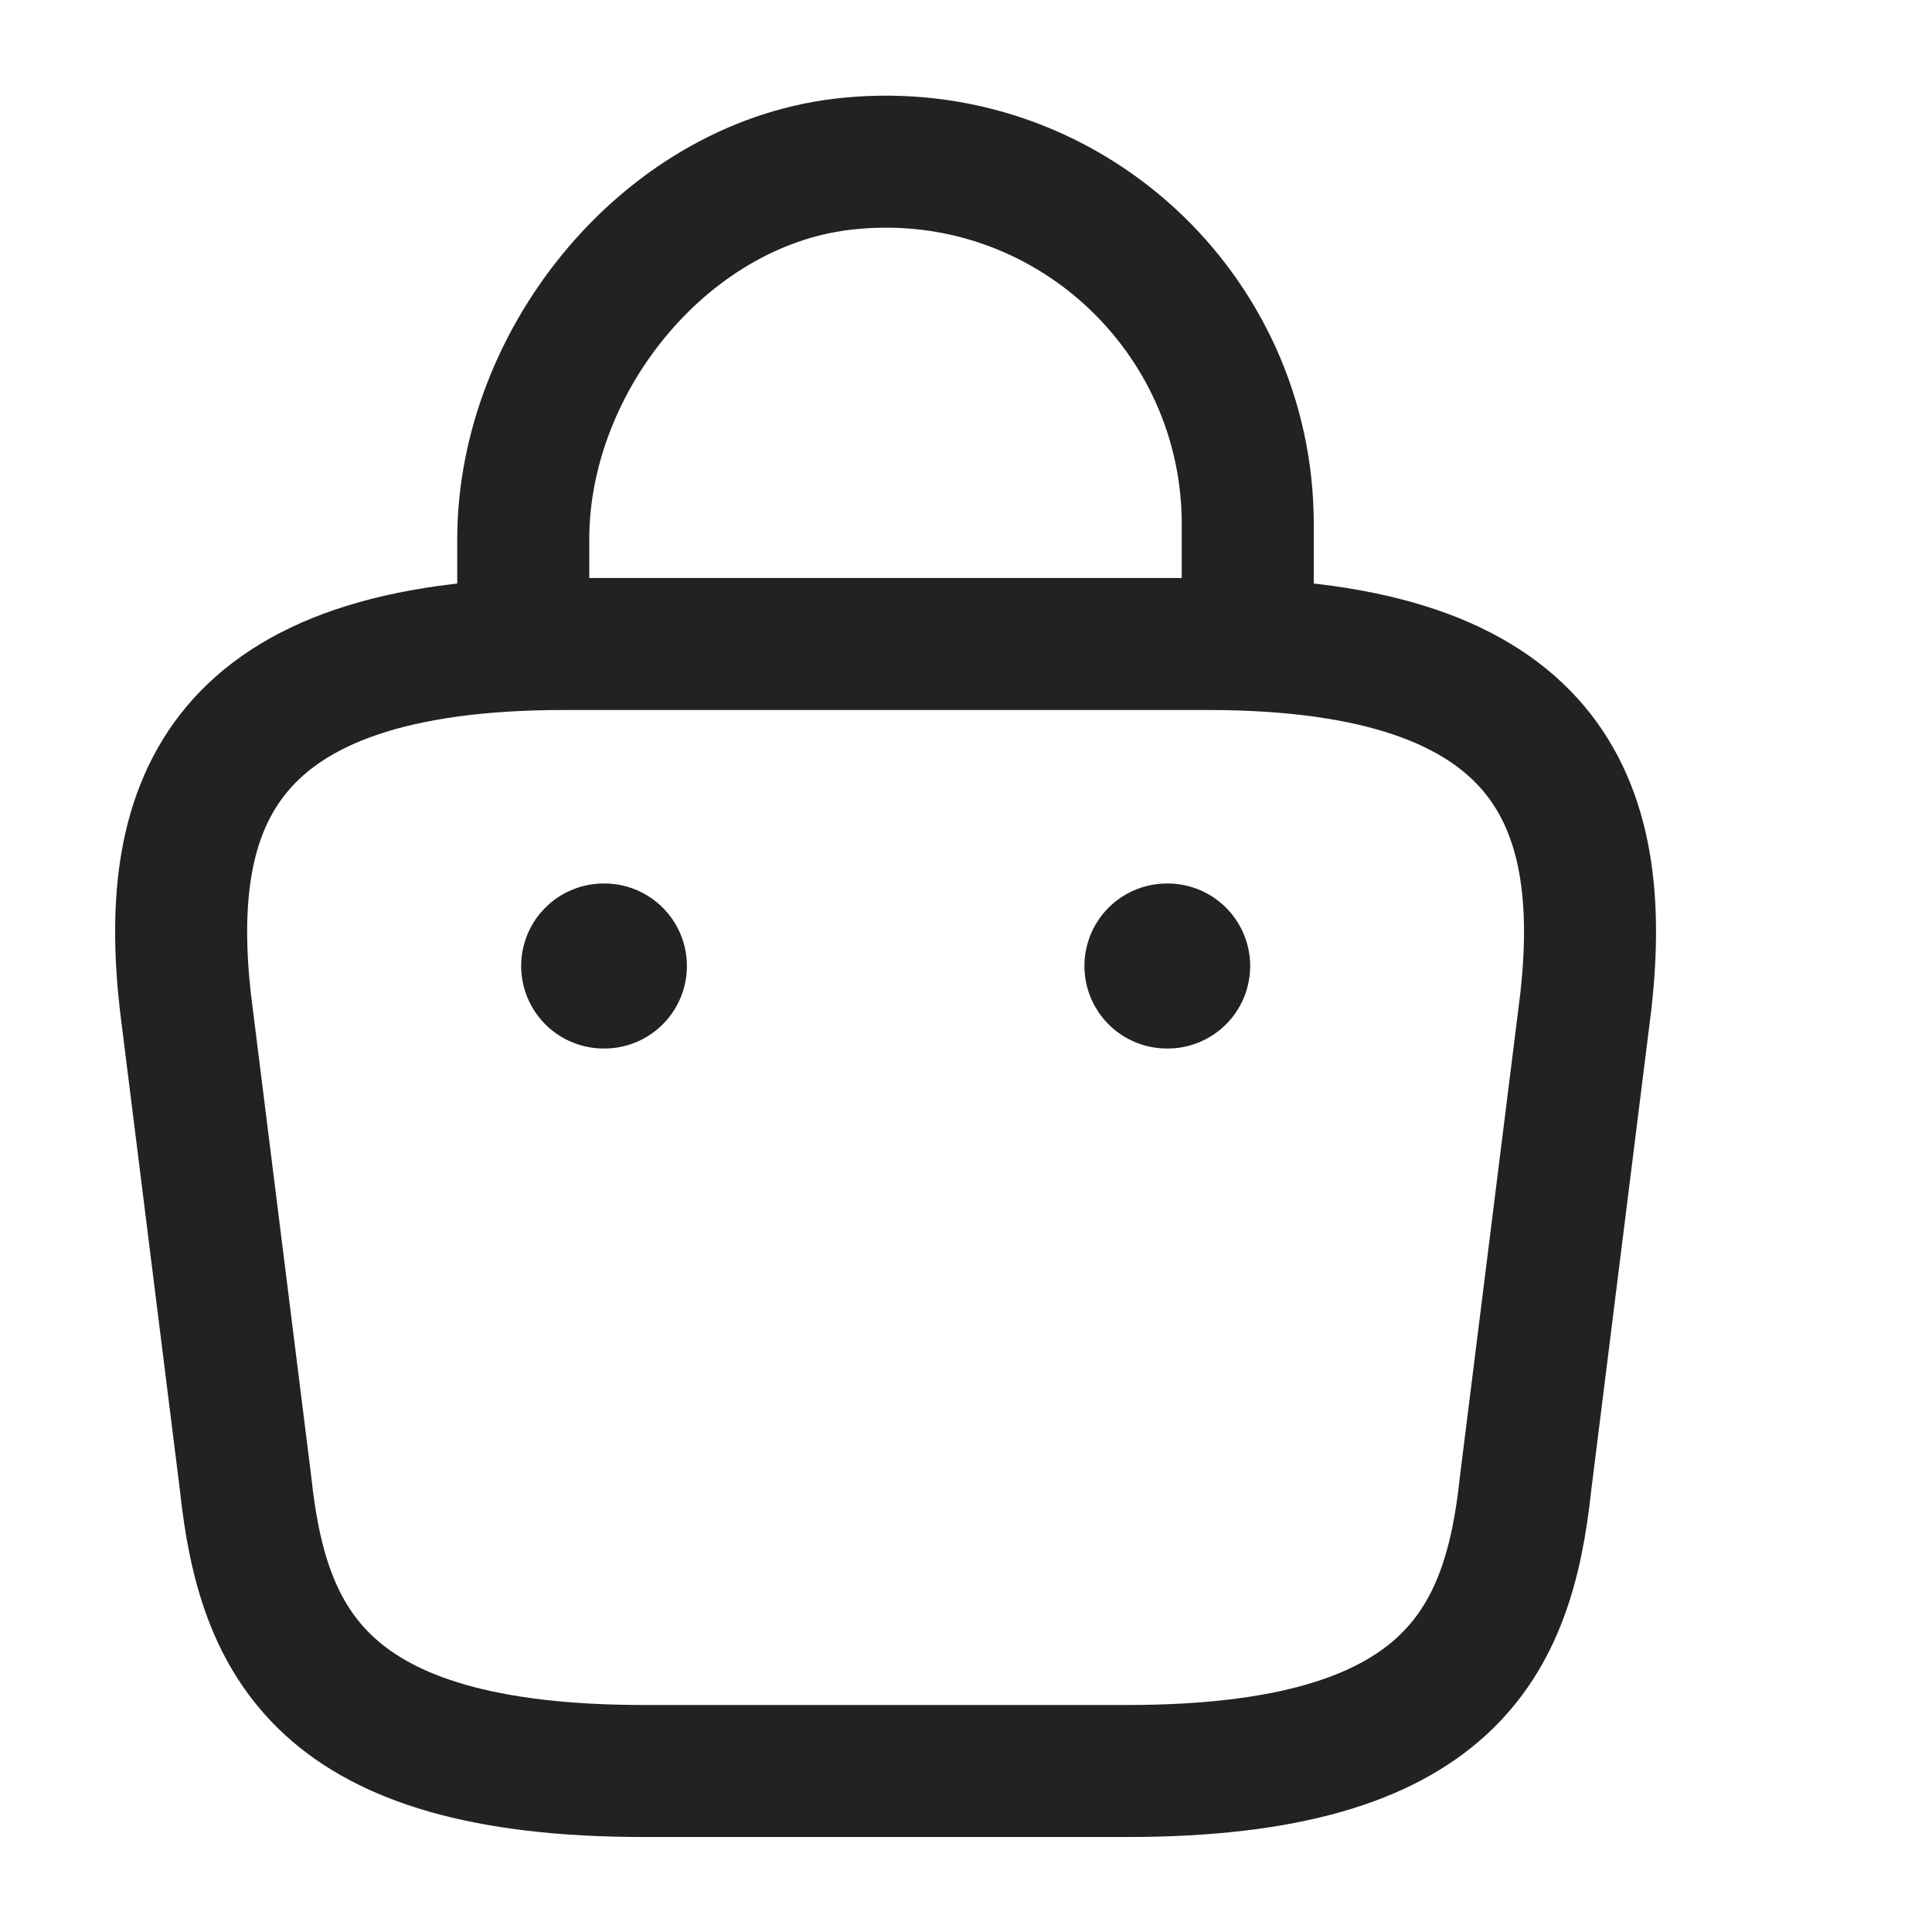
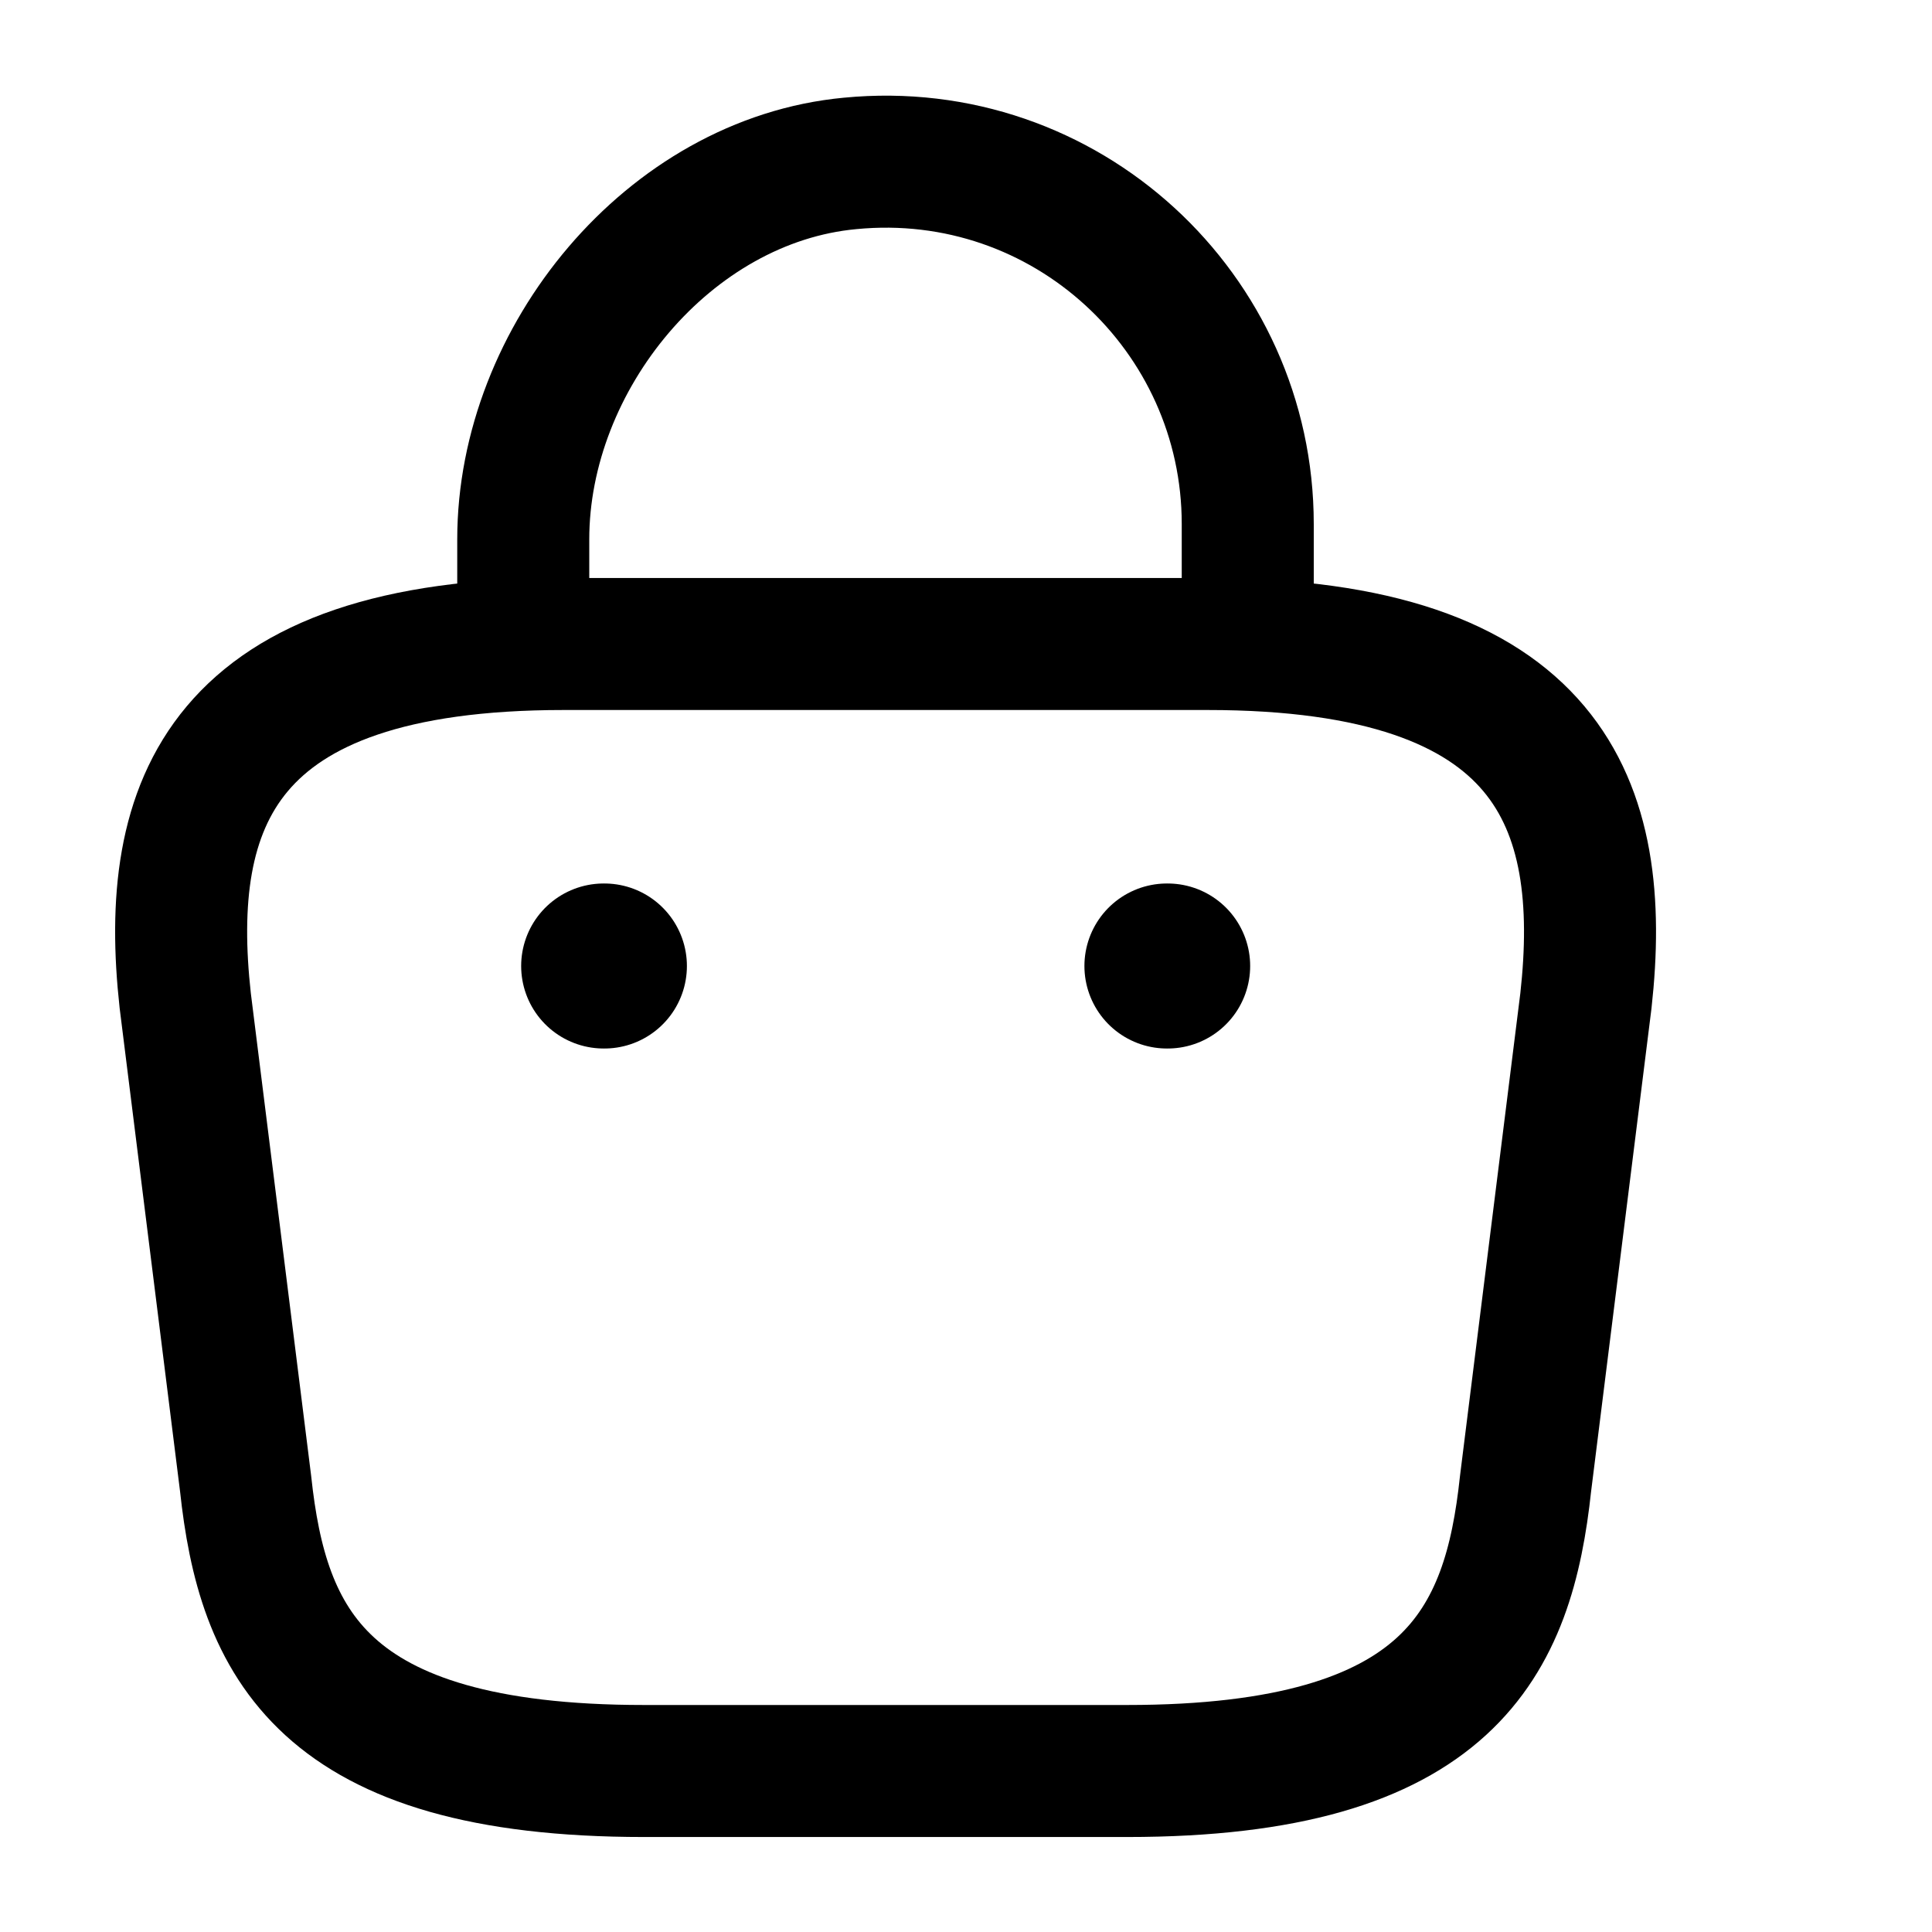
<svg xmlns="http://www.w3.org/2000/svg" width="24" height="24" viewBox="0 0 24 24" fill="none">
-   <path d="M6.5 7.67V6.7C6.5 4.45 8.31 2.24 10.56 2.03C13.24 1.77 15.5 3.88 15.5 6.51V7.89" stroke="#222222" stroke-width="1.64" stroke-miterlimit="10" stroke-linecap="round" stroke-linejoin="round" />
-   <path d="M8.001 22H14.001C18.021 22 18.741 20.39 18.951 18.43L19.701 12.43C19.971 9.99 19.271 8 15.001 8H7.001C2.731 8 2.031 9.99 2.301 12.43L3.051 18.43C3.261 20.39 3.981 22 8.001 22Z" stroke="#222222" stroke-width="1.64" stroke-miterlimit="10" stroke-linecap="round" stroke-linejoin="round" />
-   <path d="M14.496 12H14.505" stroke="#222222" stroke-width="2.05" stroke-linecap="round" stroke-linejoin="round" />
-   <path d="M7.499 12H7.508" stroke="#222222" stroke-width="2.05" stroke-linecap="round" stroke-linejoin="round" />
+   <path d="M6.5 7.67V6.7C6.5 4.45 8.31 2.24 10.56 2.03C13.24 1.77 15.5 3.88 15.5 6.51V7.89" stroke="currentColor" stroke-width="1.64" stroke-miterlimit="10" stroke-linecap="round" stroke-linejoin="round" />
+   <path d="M8.001 22H14.001C18.021 22 18.741 20.39 18.951 18.43L19.701 12.43C19.971 9.99 19.271 8 15.001 8H7.001C2.731 8 2.031 9.99 2.301 12.43L3.051 18.43C3.261 20.39 3.981 22 8.001 22Z" stroke="currentColor" stroke-width="1.64" stroke-miterlimit="10" stroke-linecap="round" stroke-linejoin="round" />
+   <path d="M14.496 12H14.505" stroke="currentColor" stroke-width="2.05" stroke-linecap="round" stroke-linejoin="round" />
+   <path d="M7.499 12H7.508" stroke="currentColor" stroke-width="2.05" stroke-linecap="round" stroke-linejoin="round" />
</svg>
